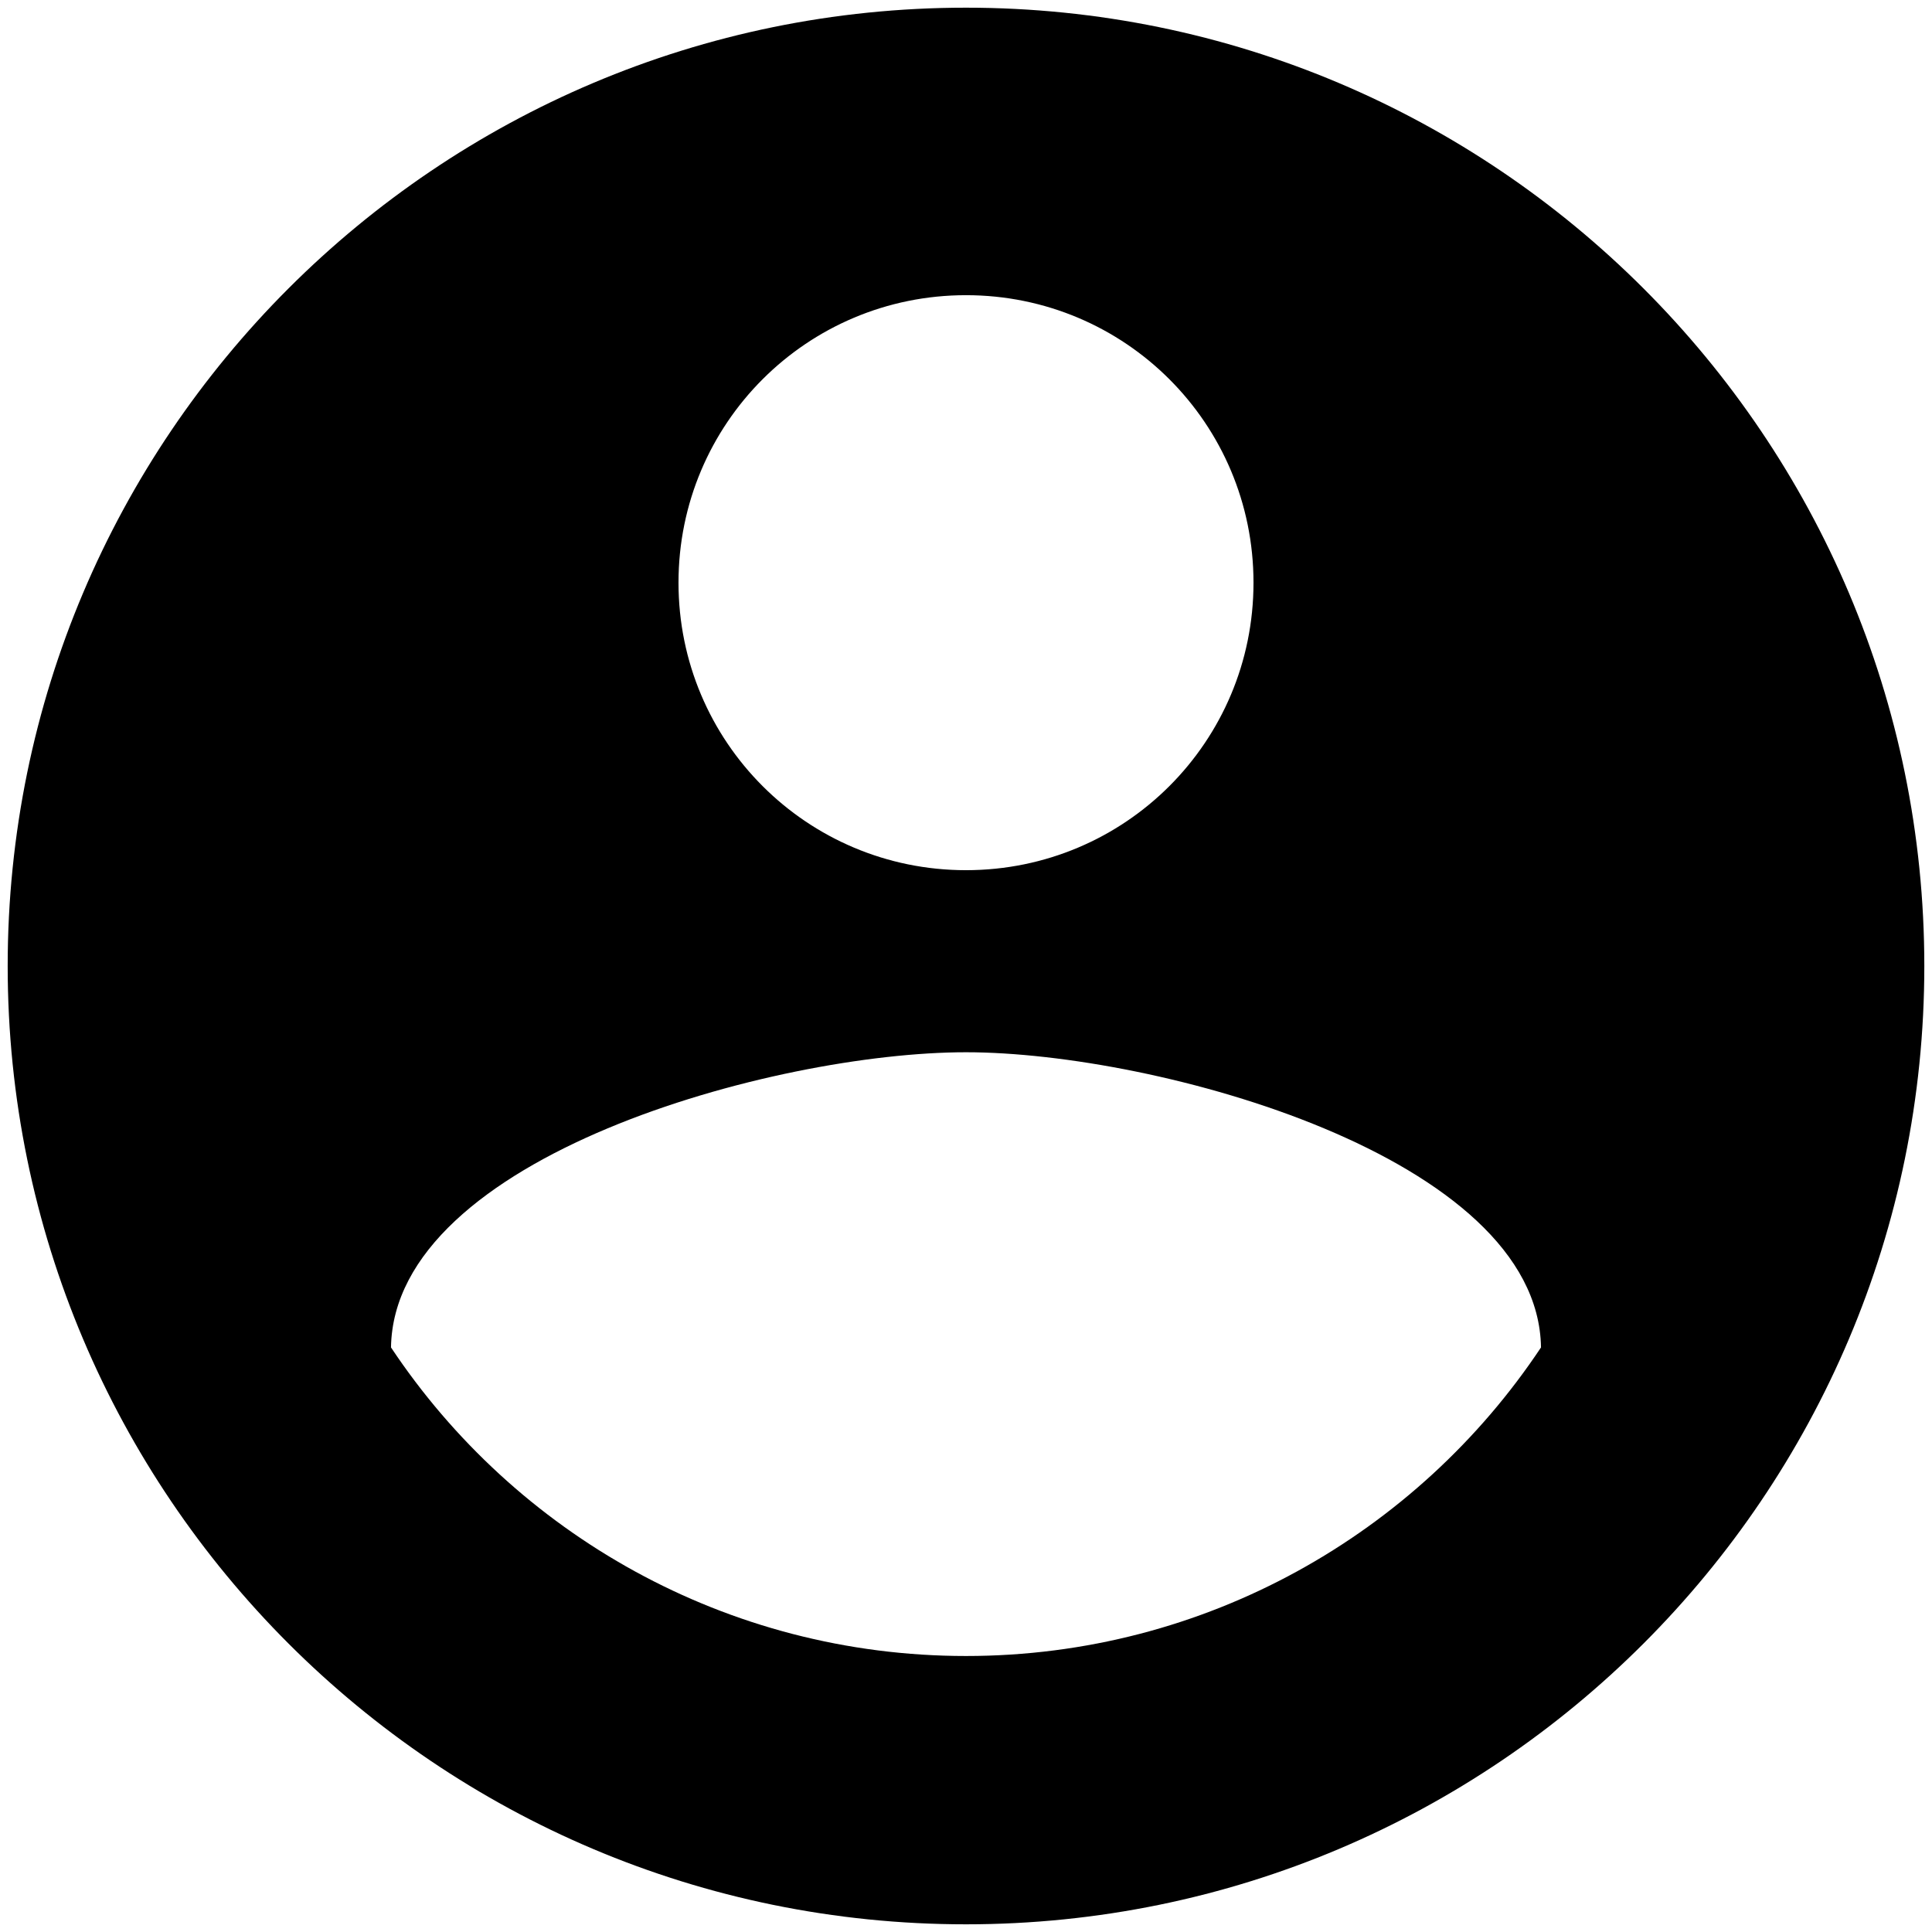
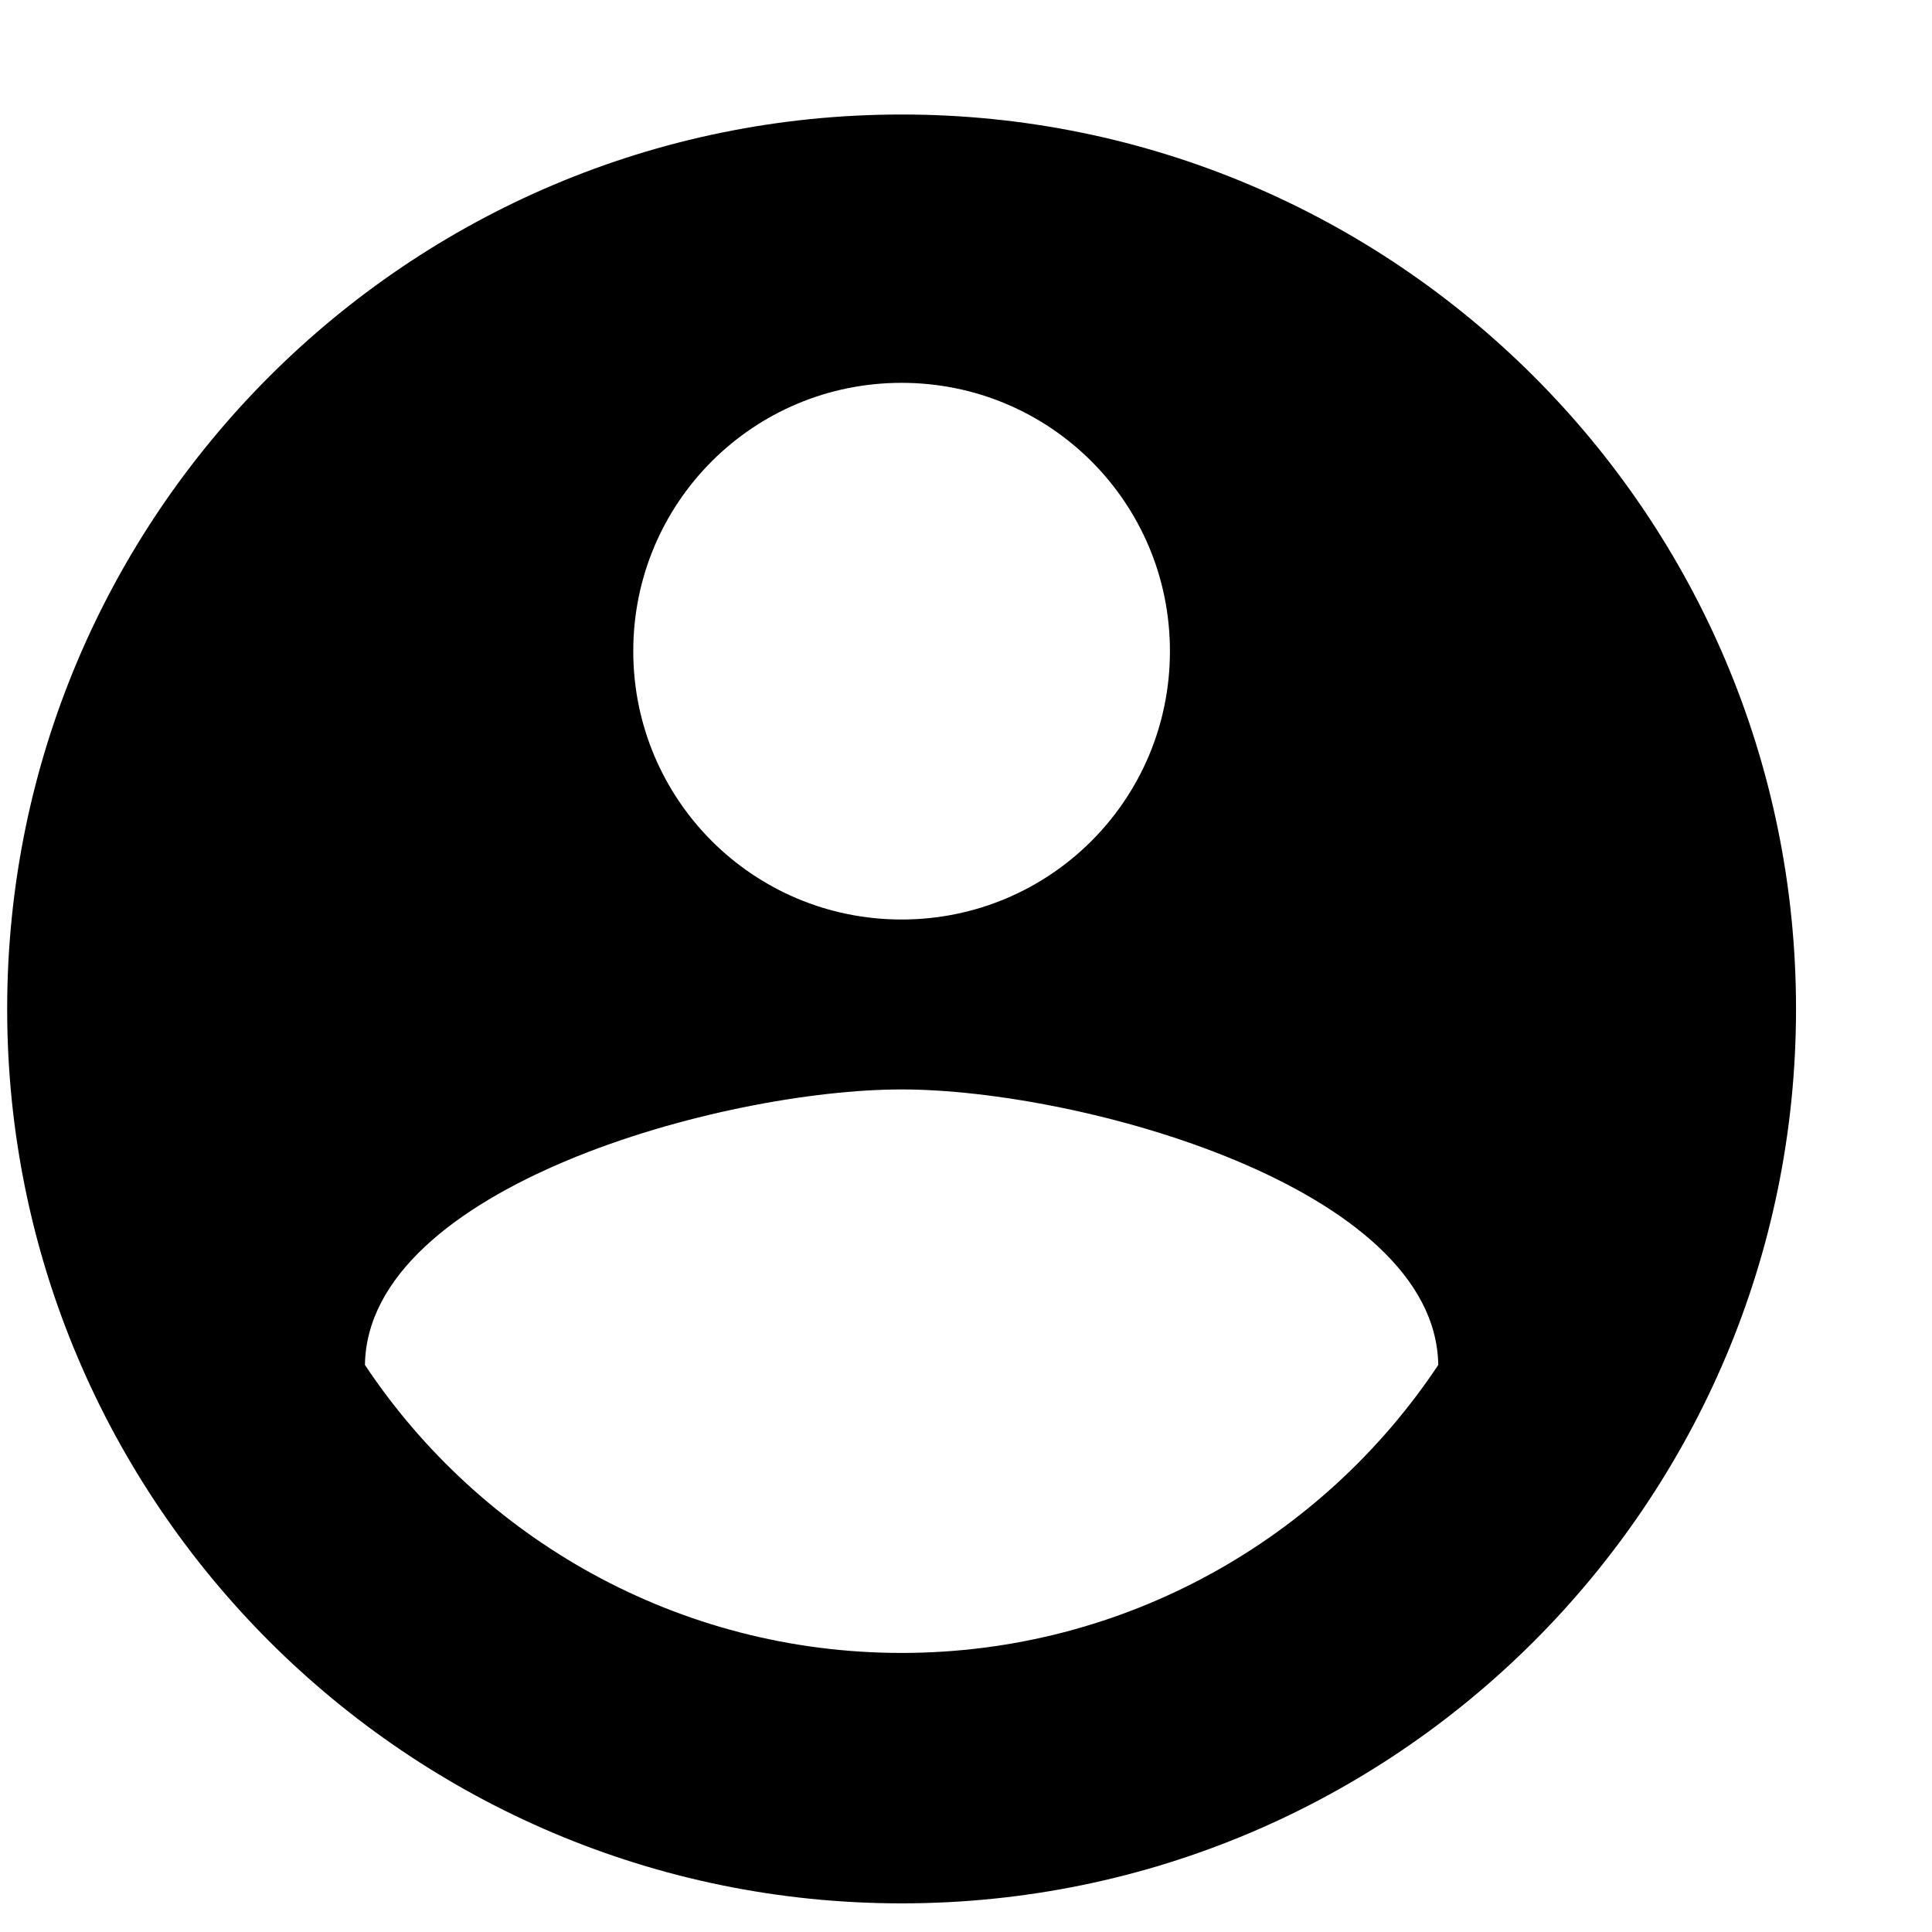
- <svg xmlns="http://www.w3.org/2000/svg" width="42" height="42" viewBox="0 0 42 42" fill="none">
+ <svg xmlns="http://www.w3.org/2000/svg" width="24" height="24" viewBox="0 0 45 40" fill="none">
  <path d="M21 0.167C9.5 0.167 0.167 9.5 0.167 21C0.167 32.5 9.5 41.833 21 41.833C32.5 41.833 41.833 32.5 41.833 21C41.833 9.5 32.5 0.167 21 0.167ZM21 6.417C24.458 6.417 27.25 9.208 27.25 12.667C27.25 16.125 24.458 18.917 21 18.917C17.542 18.917 14.75 16.125 14.75 12.667C14.75 9.208 17.542 6.417 21 6.417ZM21 36C15.792 36 11.188 33.333 8.5 29.292C8.563 25.146 16.833 22.875 21 22.875C25.146 22.875 33.438 25.146 33.5 29.292C30.813 33.333 26.208 36 21 36Z" fill="black" />
</svg>
